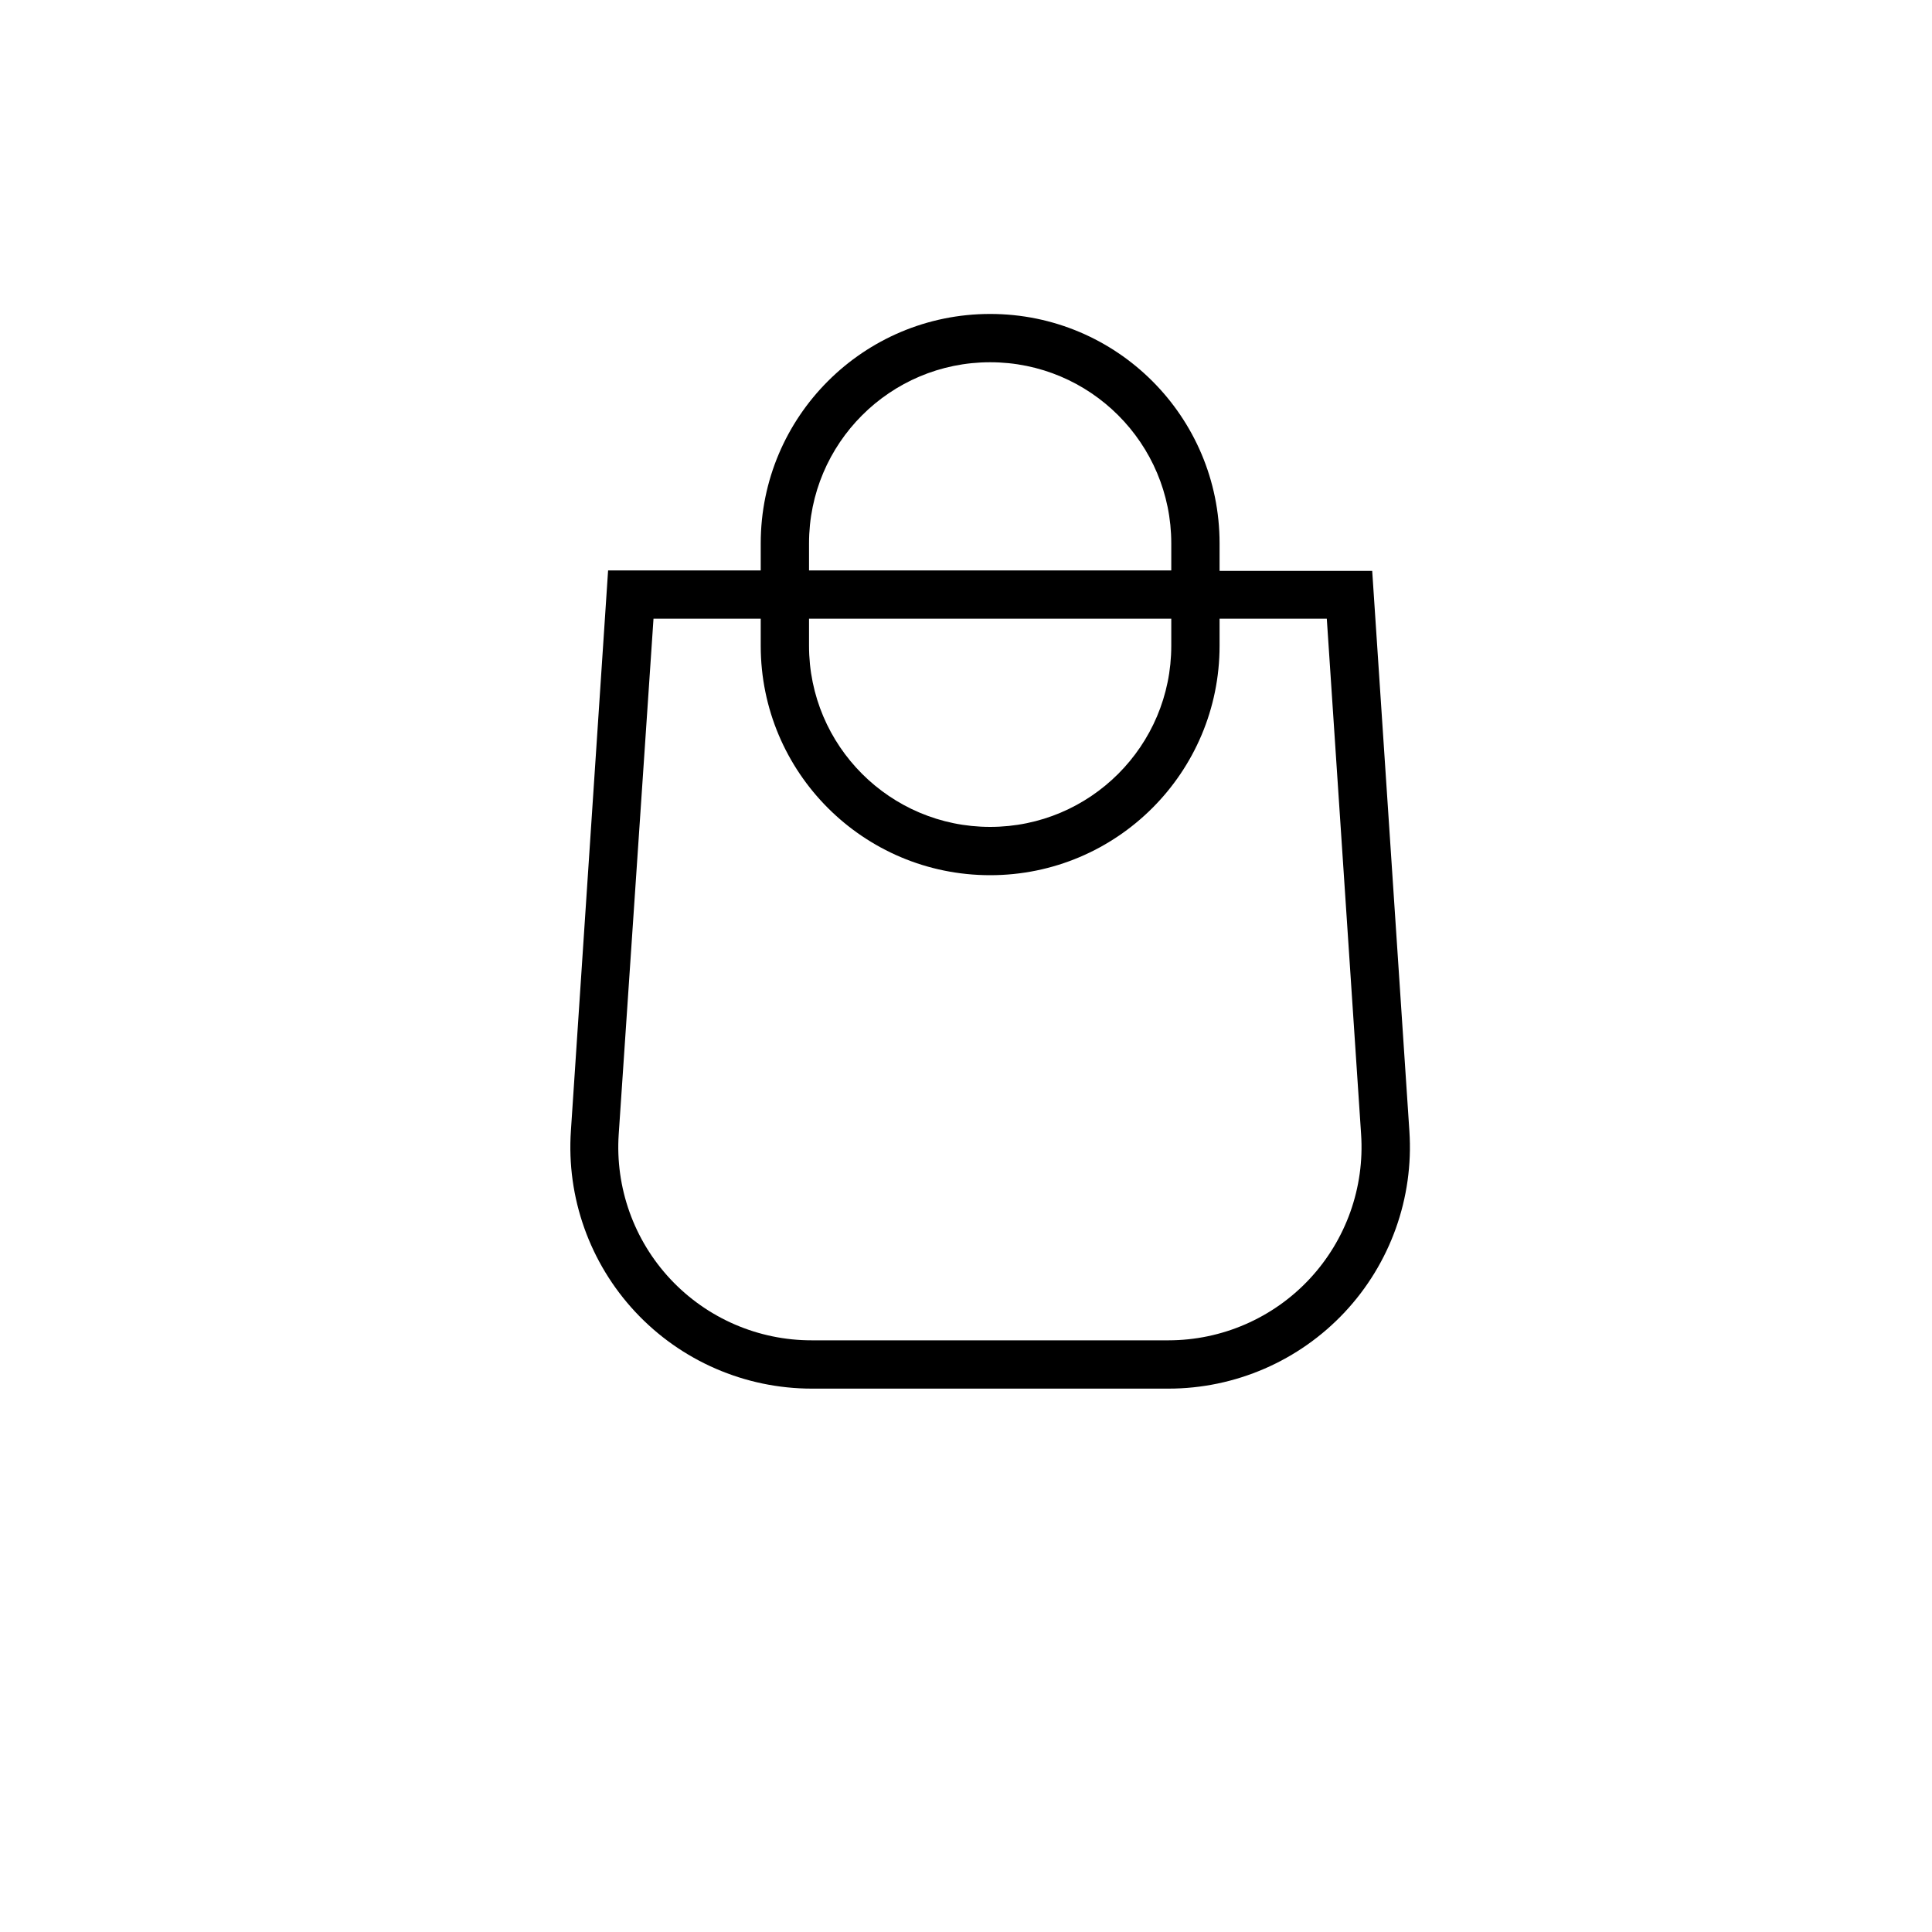
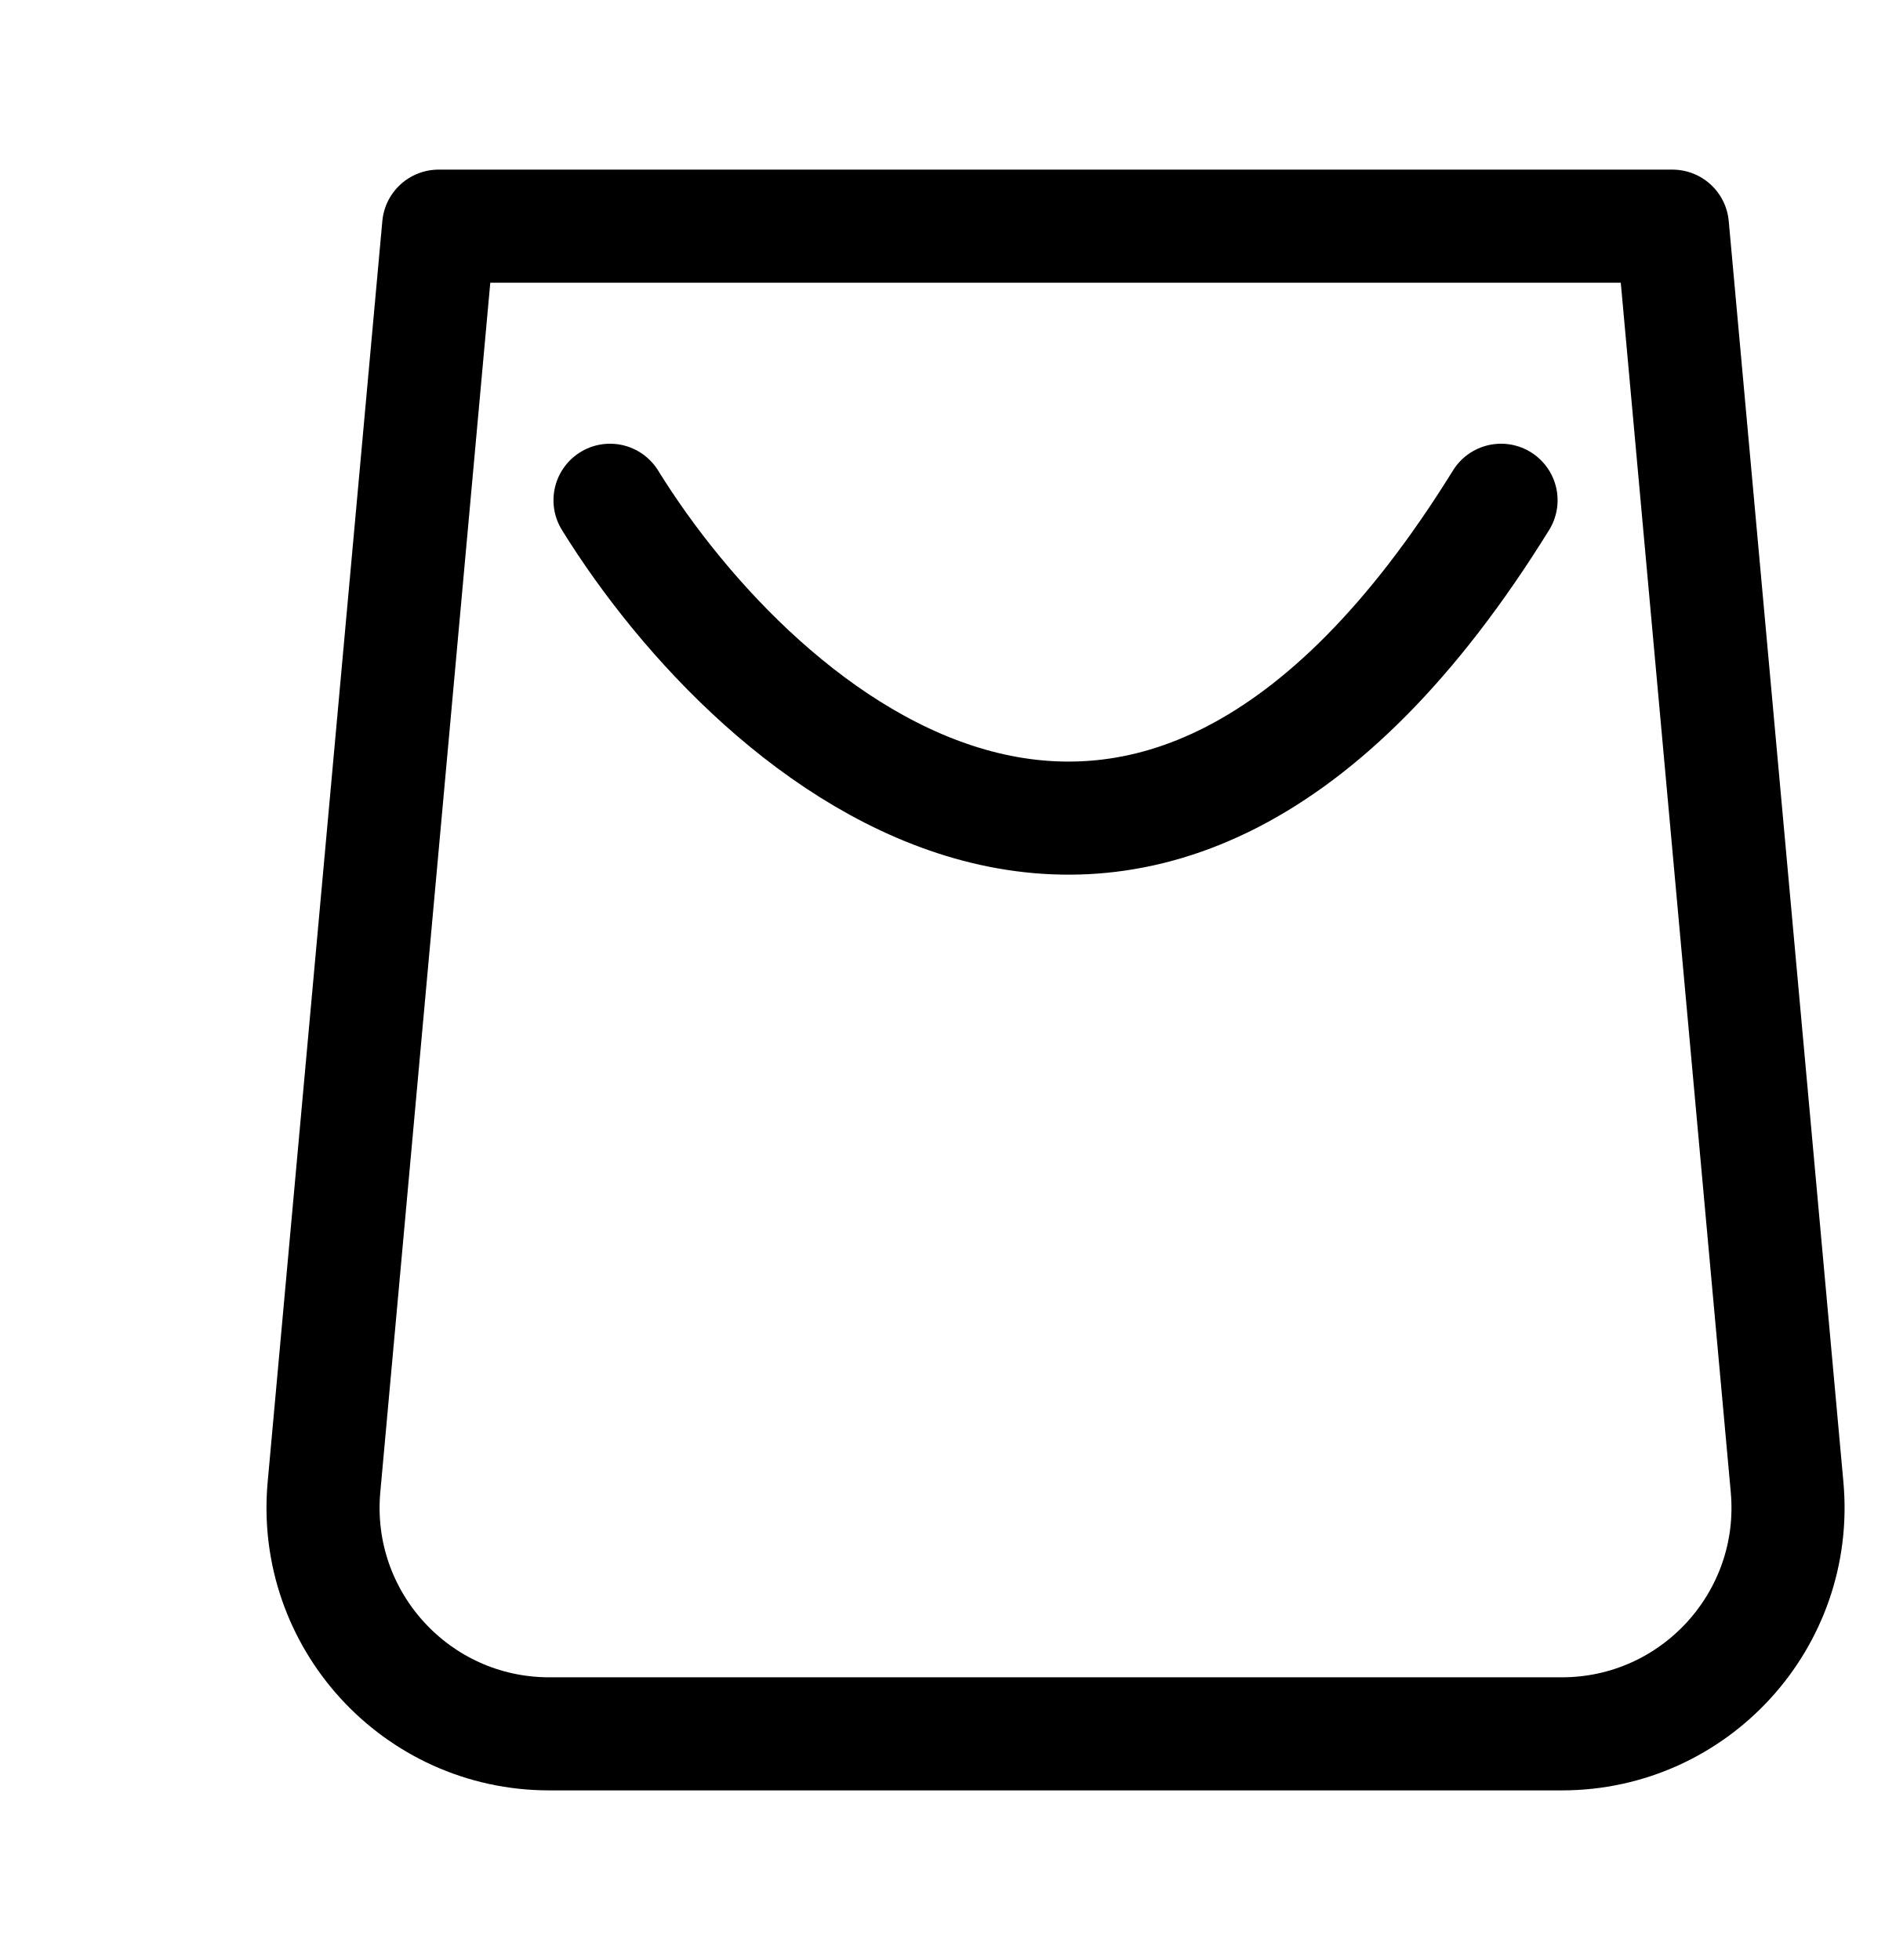
- <svg xmlns="http://www.w3.org/2000/svg" fill="none" class="icon icon-cart" viewBox="0 0 40 40">
-   <path fill="currentColor" fill-rule="evenodd" d="M20.5 6.5a4.75 4.75 0 0 0-4.75 4.75v.56h-3.16l-.77 11.6a5 5 0 0 0 4.99 5.34h7.38a5 5 0 0 0 4.99-5.33l-.77-11.6h-3.16v-.57A4.75 4.75 0 0 0 20.5 6.5m3.75 5.31v-.56a3.75 3.75 0 1 0-7.5 0v.56zm-7.5 1h7.5v.56a3.75 3.75 0 1 1-7.5 0zm-1 0v.56a4.75 4.75 0 1 0 9.5 0v-.56h2.22l.71 10.67a4 4 0 0 1-3.99 4.27h-7.38a4 4 0 0 1-4-4.27l.72-10.67z" />
+ <svg xmlns="http://www.w3.org/2000/svg" class="icon icon-cart" width="25" height="26" viewBox="0 0 25 26" fill="none">
+   <g id="ico">
+     <path id="Bag Icon" d="M8.091 6.636C10.061 9.818 15.182 14.273 19.909 6.636M5.818 3H22.182L23.703 19.728C23.862 21.485 22.479 23 20.715 23H7.285C5.521 23 4.138 21.485 4.297 19.728L5.818 3Z" stroke="black" stroke-width="1.5" stroke-linecap="round" stroke-linejoin="round" />
+   </g>
</svg>
